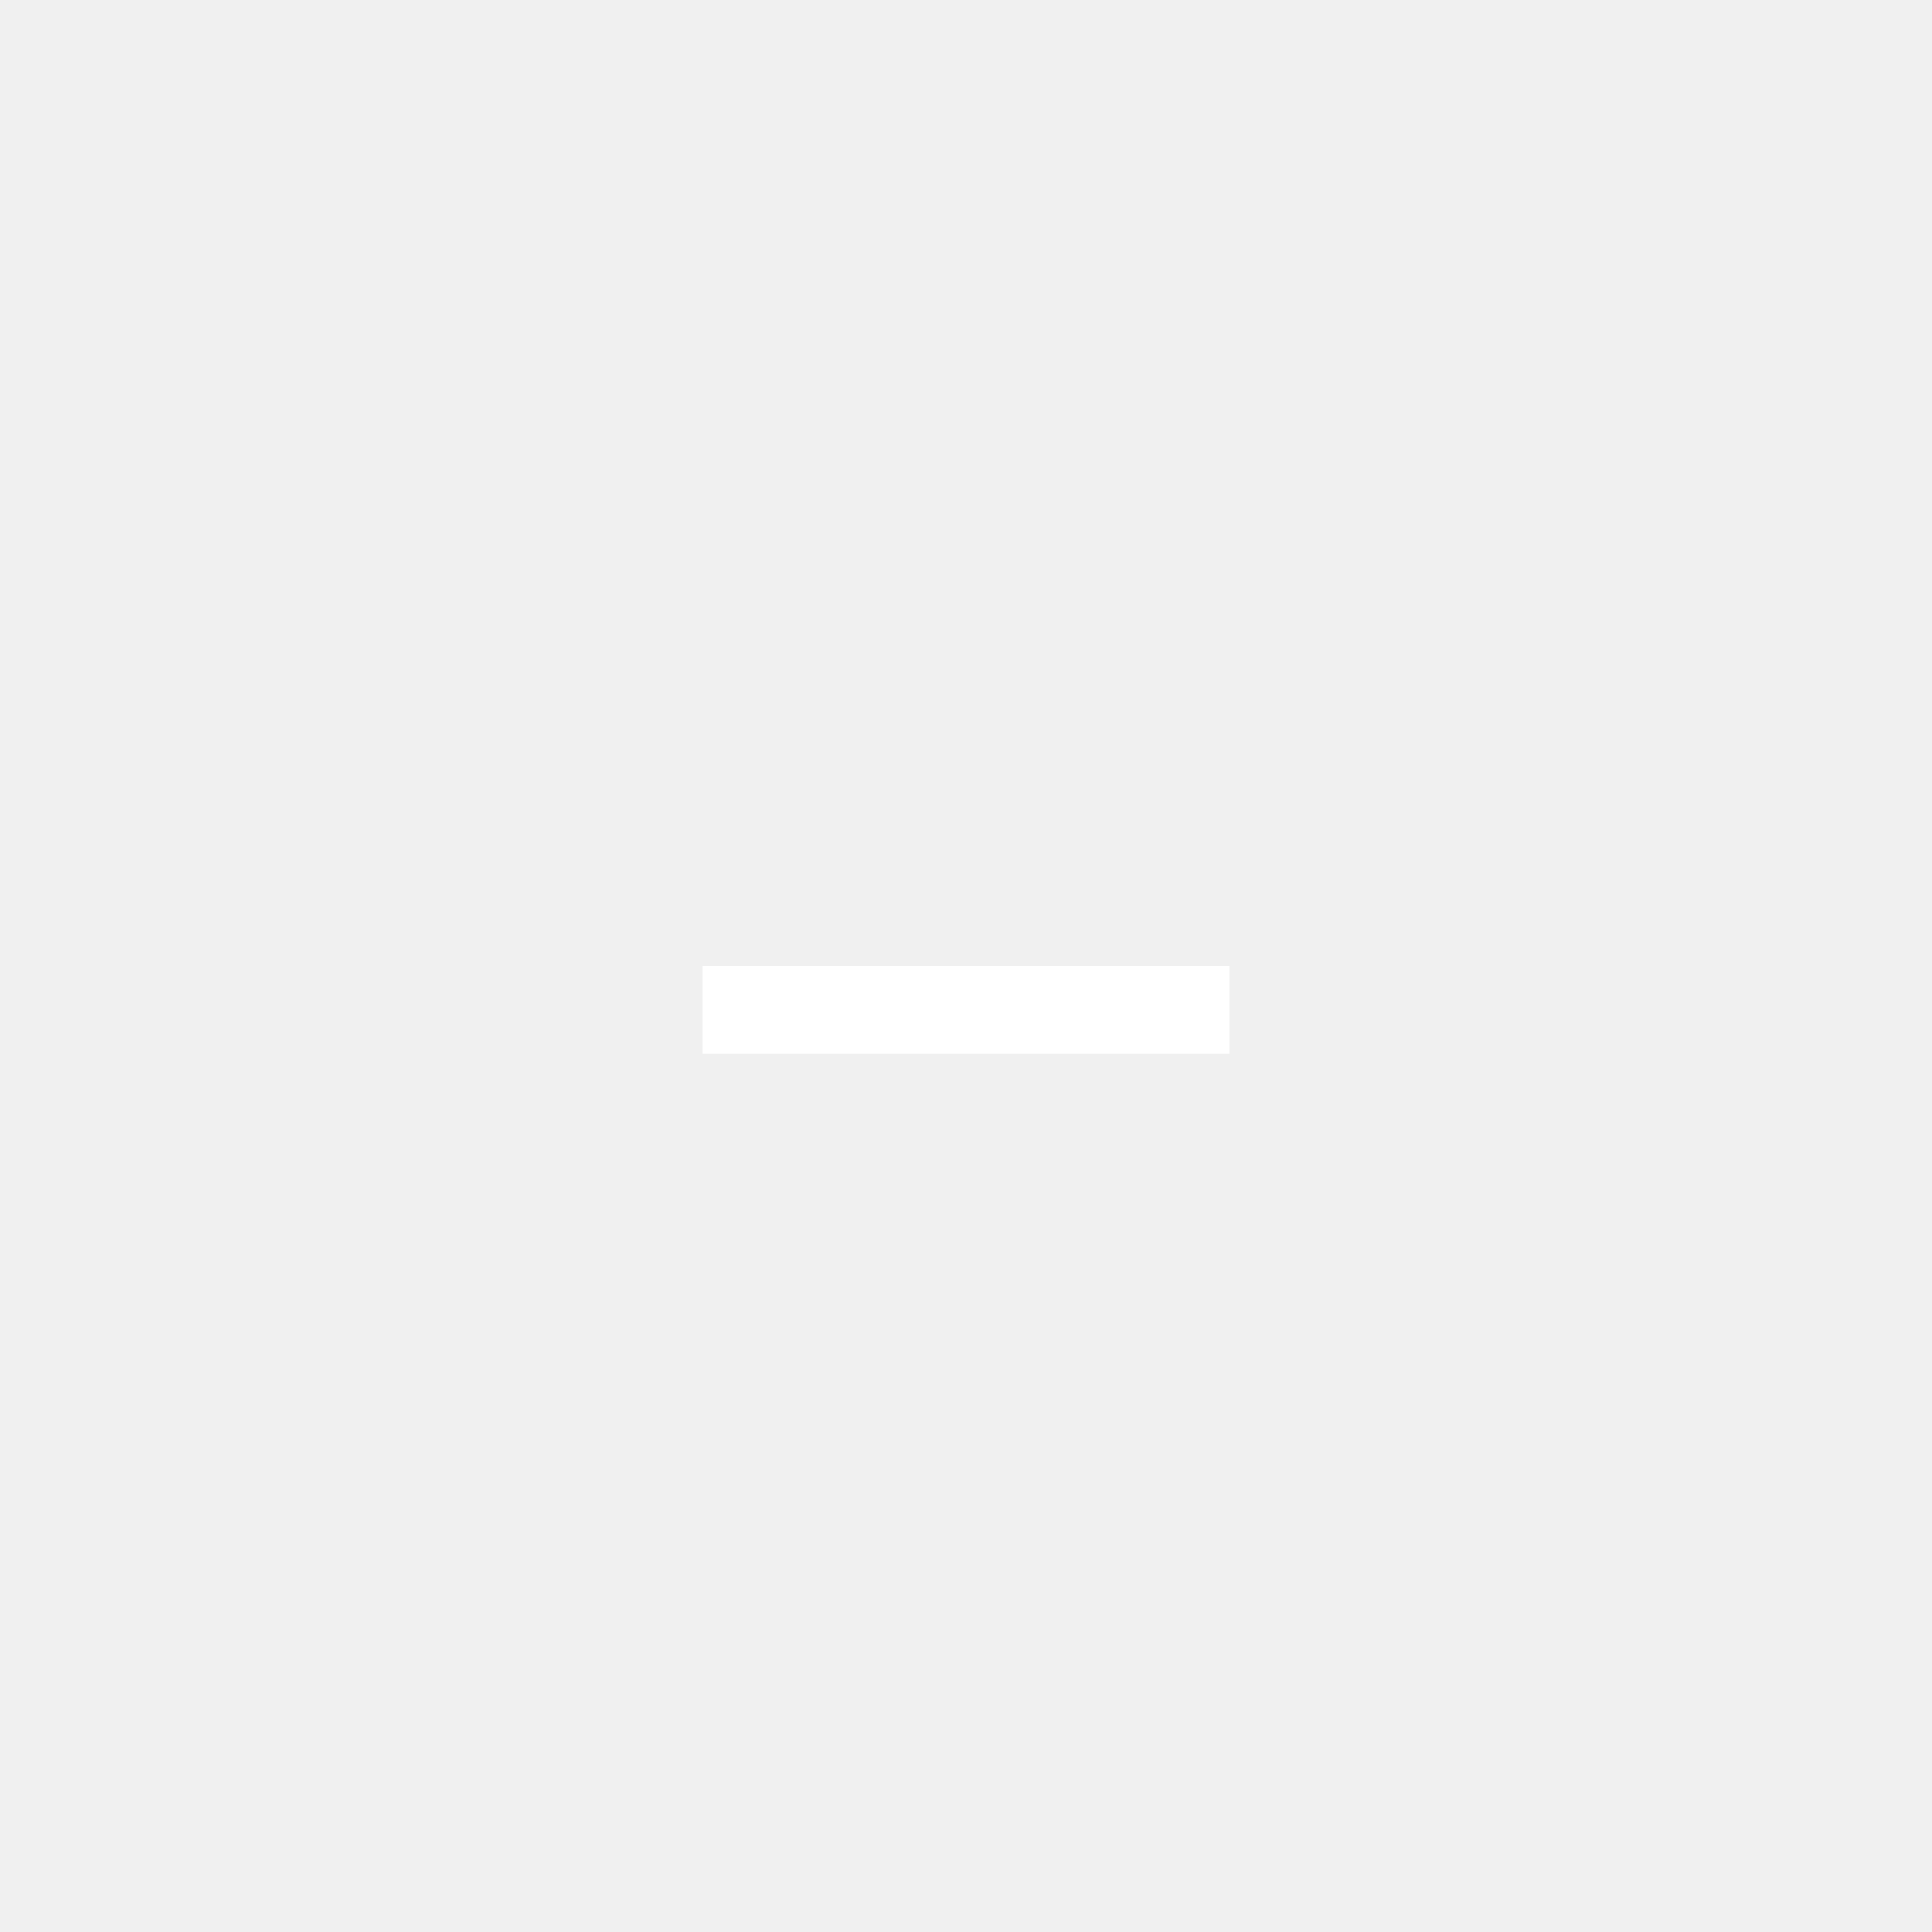
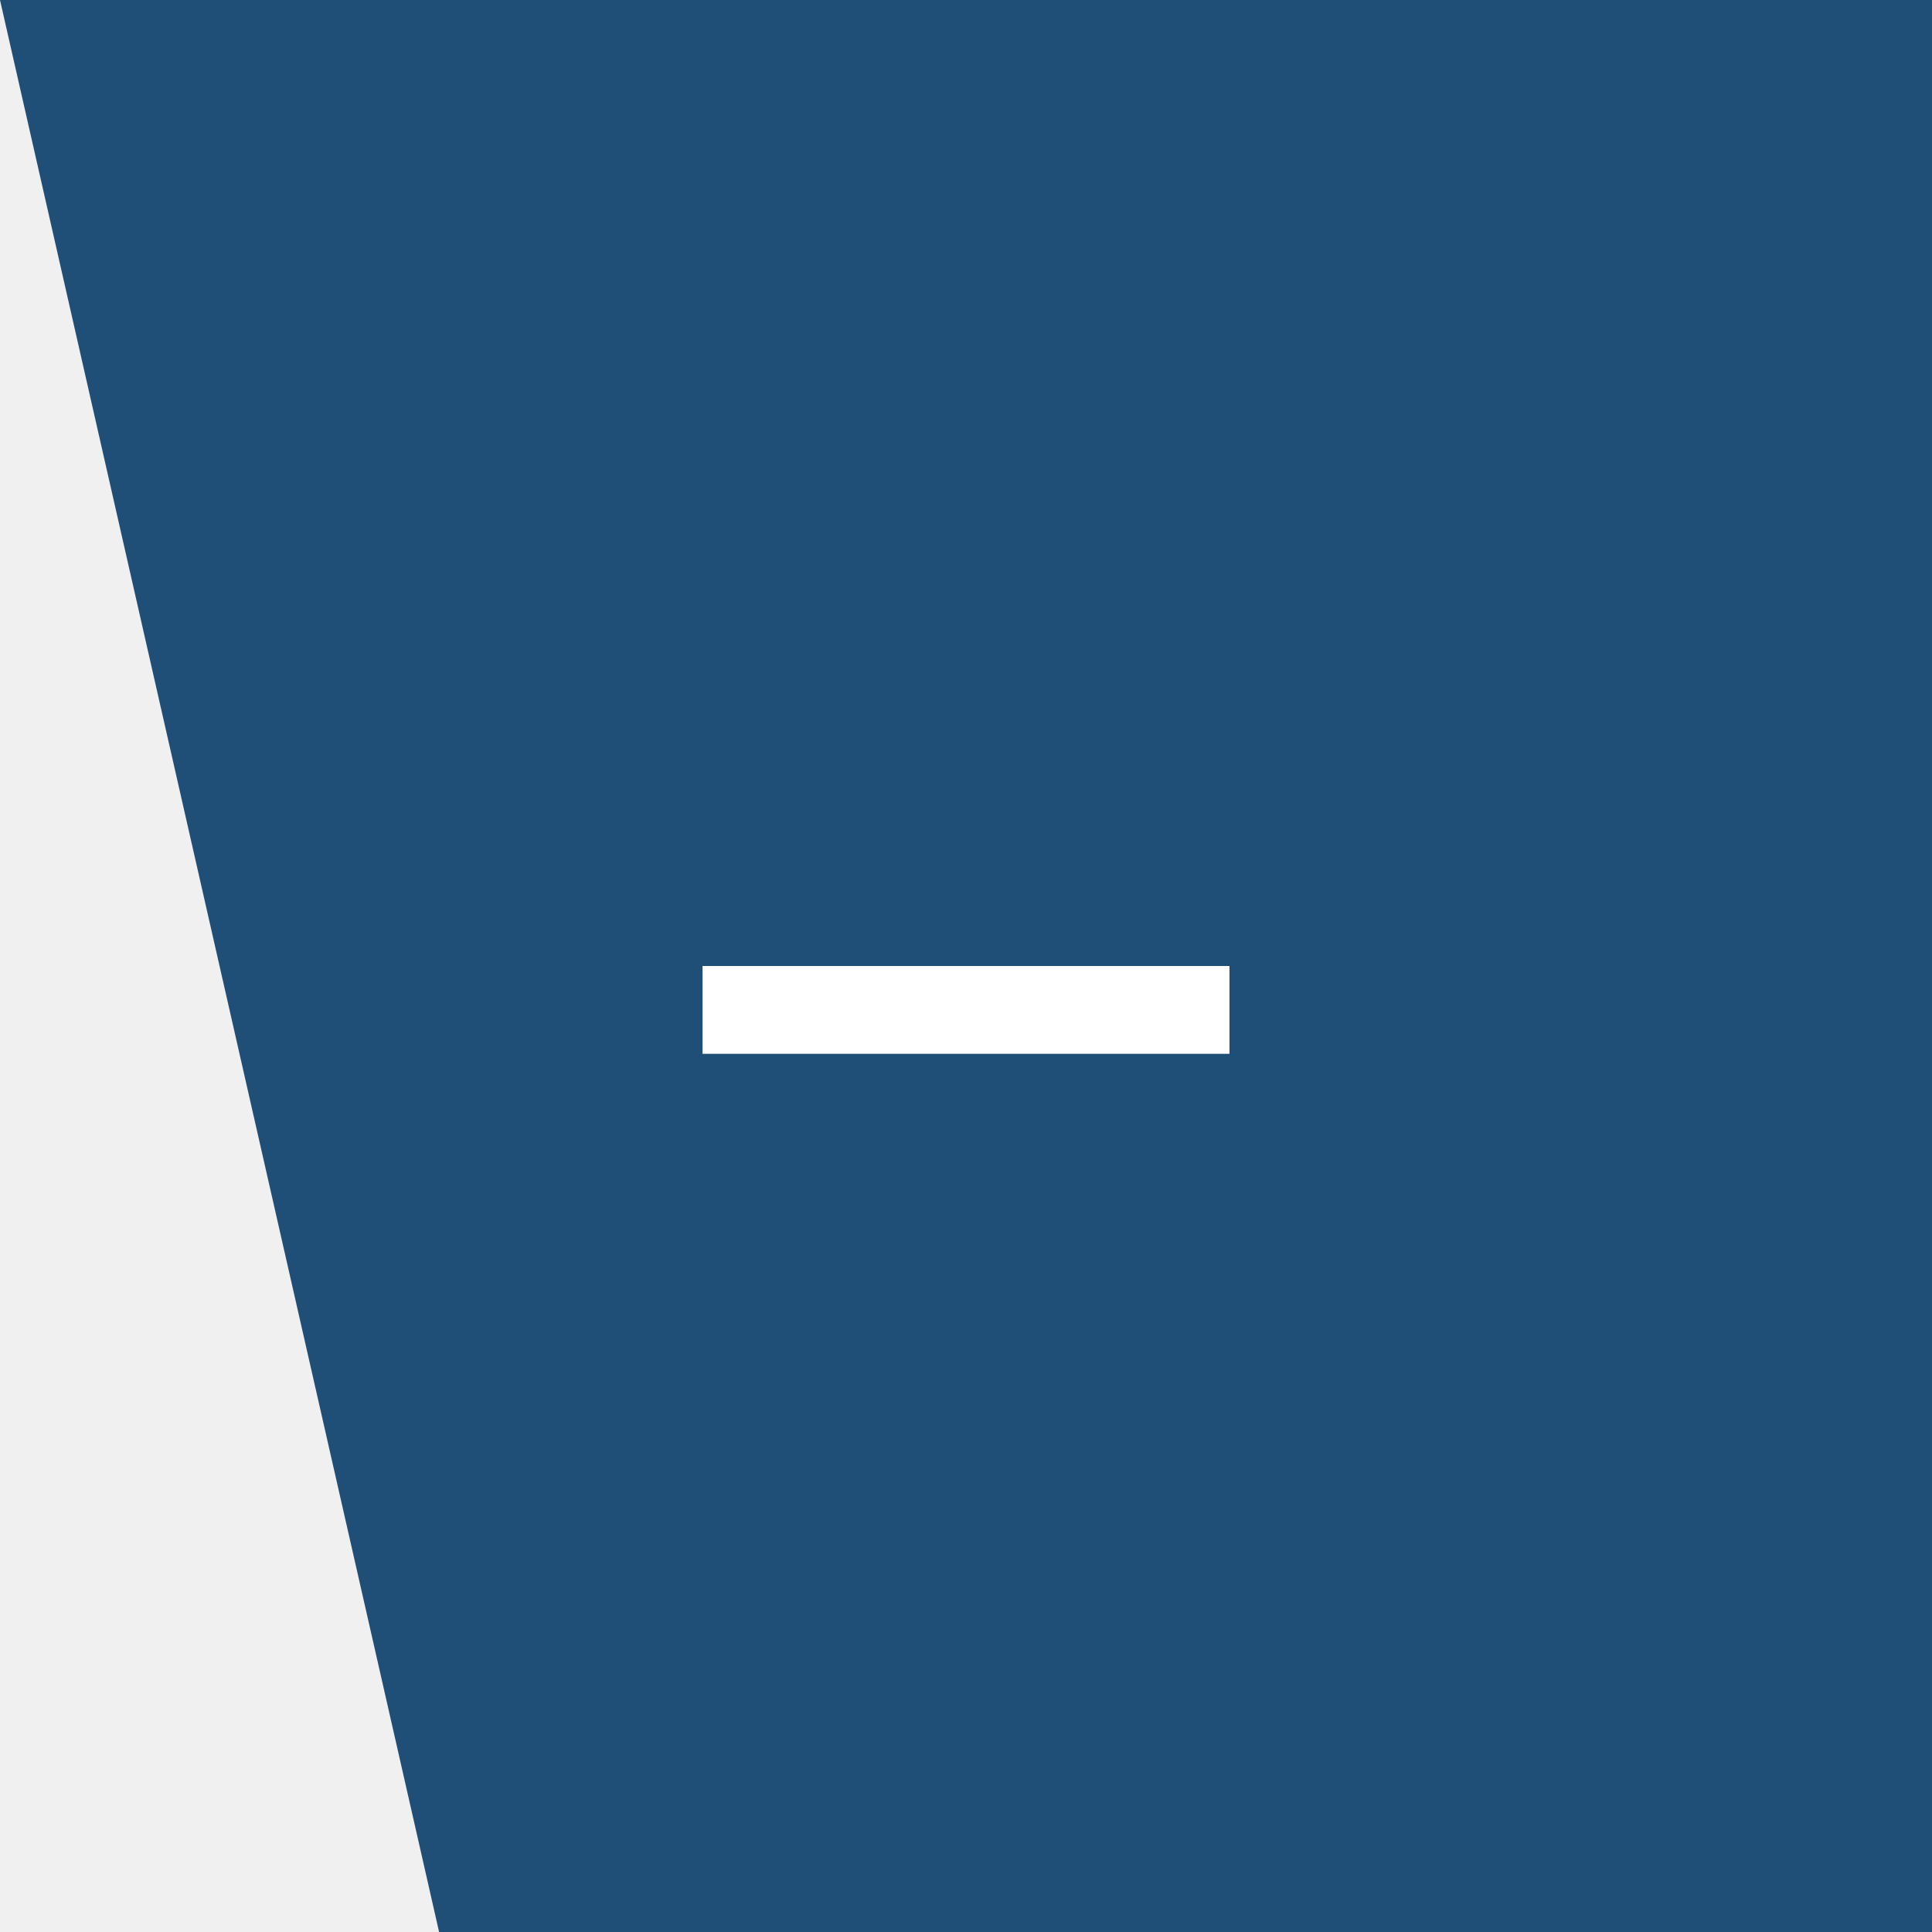
<svg xmlns="http://www.w3.org/2000/svg" xmlns:xlink="http://www.w3.org/1999/xlink" id="svg4306" width="22" height="22" version="1.1" style="enable-background:new">
  <defs id="defs24">
    <filter color-interpolation-filters="sRGB" height="1.048" width="1.048" y="-.024" x="-.024" id="filter11290">
      <feGaussianBlur id="feGaussianBlur879" stdDeviation="0.159" />
    </filter>
    <linearGradient gradientUnits="userSpaceOnUse" gradientTransform="translate(-0.0078552,-5.0139e-5)" y2=".898" y1="16.296" x2="16.137" x1=".739" id="linearGradient1005">
      <stop id="stop882" offset="0" stop-color="#ff963c" />
      <stop id="stop884" offset="1" stop-color="#ffdc55" />
    </linearGradient>
    <filter color-interpolation-filters="sRGB" height="1.166" width="1.17" y="-.083" x="-.085" id="filter1223">
      <feGaussianBlur id="feGaussianBlur887" stdDeviation="0.336" />
    </filter>
  </defs>
  <use x="0" y="0" xlink:href="#g1051" id="use1053" transform="translate(27.9661)" width="100%" height="100%" />
-   <g id="active-center">
-     <rect ry="0" rx="0" y="9.6172789e-07" x="1.2357177e-06" height="22" width="22" id="rect962" style="opacity:0;fill:#000000;fill-opacity:1;fill-rule:evenodd;stroke:none;stroke-width:3;stroke-linecap:round;stroke-linejoin:round;stroke-miterlimit:4;stroke-dasharray:none;stroke-opacity:1;paint-order:fill markers stroke" />
-     <rect ry="0" y="11" x="8" height="1" width="6" id="rect842" style="opacity:1;fill:#ffffff;fill-opacity:1;stroke:none;stroke-width:0.632;stroke-linecap:round;stroke-miterlimit:4;stroke-dasharray:none;stroke-opacity:1" />
-   </g>
  <g id="inactive-center" transform="translate(-0.6555633)">
    <rect style="opacity:0;fill:#000000;fill-opacity:1;fill-rule:evenodd;stroke:none;stroke-width:3;stroke-linecap:round;stroke-linejoin:round;stroke-miterlimit:4;stroke-dasharray:none;stroke-opacity:1;paint-order:fill markers stroke" id="rect1015" width="22" height="22" x="28.656" y="0.061" rx="0" ry="0" />
    <rect style="opacity:0.4;fill:#ffffff;fill-opacity:1;stroke:none;stroke-width:0.632;stroke-linecap:round;stroke-miterlimit:4;stroke-dasharray:none;stroke-opacity:1" id="rect844" width="6" height="1" x="36.656" y="11" ry="0" />
  </g>
  <g id="deactivated-center" transform="translate(0.1410484)">
    <rect ry="0" rx="0" y="0.806" x="58.859" height="22" width="22" id="rect1020" style="opacity:0;fill:#000000;fill-opacity:1;fill-rule:evenodd;stroke:none;stroke-width:3;stroke-linecap:round;stroke-linejoin:round;stroke-miterlimit:4;stroke-dasharray:none;stroke-opacity:1;paint-order:fill markers stroke" />
    <rect ry="0" y="11" x="66.859" height="1" width="6" id="rect893" style="opacity:0.4;fill:#ffffff;fill-opacity:1;stroke:none;stroke-width:0.632;stroke-linecap:round;stroke-miterlimit:4;stroke-dasharray:none;stroke-opacity:1" />
  </g>
-   <g id="hover-center">
-     <rect style="display:inline;opacity:1;fill:none;fill-opacity:1;stroke:none;stroke-width:1.375;stroke-linecap:butt;stroke-linejoin:miter;stroke-miterlimit:4;stroke-dasharray:none;stroke-dashoffset:0;stroke-opacity:0" id="rect6316" width="22" height="22" x="6.2584604e-07" y="32" />
-     <g transform="translate(25)" id="g921">
-       <rect style="opacity:0.1;fill:#ffffff;fill-opacity:1;stroke:none;stroke-width:1.222;stroke-linecap:round;stroke-miterlimit:4;stroke-dasharray:none;stroke-opacity:1" id="rect913" width="22" height="22" x="-25" y="32" ry="0" />
-       <rect style="opacity:1;fill:#ffffff;fill-opacity:1;stroke:none;stroke-width:0.632;stroke-linecap:round;stroke-miterlimit:4;stroke-dasharray:none;stroke-opacity:1" id="rect846" width="6" height="1" x="-17" y="43" ry="0" />
+   <g id="active-center" transform="translate(-8.1292302e-7,-32)" style="enable-background:new">
+     <rect style="display:inline;opacity:1;fill:none;fill-opacity:1;stroke:none;stroke-width:1.375;stroke-linecap:butt;stroke-linejoin:miter;stroke-miterlimit:4;stroke-dasharray:none;stroke-dashoffset:0;stroke-opacity:0" id="rect849" width="22" height="22" x="6.2584604e-07" y="32" />
+     <g transform="translate(25)" id="g855">
+       <path style="color:#000000;opacity:1;fill:#1f4f77;fill-opacity:1;stroke-width:1.222;stroke-linecap:round;-inkscape-stroke:none" d="M -25,32 H -3 V 54 H -20 Z" id="rect851" />
+       <rect style="opacity:1;fill:#ffffff;fill-opacity:1;stroke:none;stroke-width:0.632;stroke-linecap:round;stroke-miterlimit:4;stroke-dasharray:none;stroke-opacity:1" id="rect853" width="6" height="1" x="-17" y="43" ry="0" />
    </g>
  </g>
-   <g id="pressed-center" transform="translate(0,-0.5)">
-     <rect y="57.5" x="6.2316286e-07" height="22" width="22" id="rect6412" style="display:inline;opacity:1;fill:none;fill-opacity:1;stroke:none;stroke-width:1.375;stroke-linecap:butt;stroke-linejoin:miter;stroke-miterlimit:4;stroke-dasharray:none;stroke-dashoffset:0;stroke-opacity:0" />
-     <g transform="translate(25,-0.5)" id="g946">
-       <rect ry="0" y="58" x="-25" height="22" width="22" id="rect915" style="opacity:0.15;fill:#ffffff;fill-opacity:1;stroke:none;stroke-width:1.222;stroke-linecap:round;stroke-miterlimit:4;stroke-dasharray:none;stroke-opacity:1" />
-       <rect ry="0" y="69" x="-17" height="1" width="6" id="rect917" style="opacity:1;fill:#ffffff;fill-opacity:1;stroke:none;stroke-width:0.632;stroke-linecap:round;stroke-miterlimit:4;stroke-dasharray:none;stroke-opacity:1" />
+   <g id="hover-center" style="enable-background:new">
+     <rect style="display:inline;opacity:1;fill:none;fill-opacity:1;stroke:none;stroke-width:1.375;stroke-linecap:butt;stroke-linejoin:miter;stroke-miterlimit:4;stroke-dasharray:none;stroke-dashoffset:0;stroke-opacity:0" id="rect1133" width="22" height="22" x="6.2584604e-07" y="32" />
+     <g transform="translate(25)" id="g1139">
+       <path style="color:#000000;opacity:1;fill:#358bca;fill-opacity:1;stroke-width:1.222;stroke-linecap:round;-inkscape-stroke:none" d="M -25,32 H -3 V 54 H -20 Z" id="path1135" />
+       <path style="color:#000000;fill:#ffffff;stroke-width:0.632;stroke-linecap:round;-inkscape-stroke:none" d="m -16.5,43 h 5 c 0.277,0 0.5,0.223 0.5,0.5 0,0.277 -0.223,0.5 -0.5,0.5 h -5 c -0.277,0 -0.5,-0.223 -0.5,-0.5 0,-0.277 0.223,-0.5 0.5,-0.5 z" id="rect1137" />
+     </g>
+   </g>
+   <g id="pressed-center" transform="translate(-1.612923e-6,25)" style="enable-background:new">
+     <rect style="display:inline;opacity:1;fill:none;fill-opacity:1;stroke:none;stroke-width:1.375;stroke-linecap:butt;stroke-linejoin:miter;stroke-miterlimit:4;stroke-dasharray:none;stroke-dashoffset:0;stroke-opacity:0" id="rect1471" width="22" height="22" x="6.2584604e-07" y="32" />
+     <g transform="translate(25)" id="g1477">
+       <path style="color:#000000;opacity:1;fill:#153651;fill-opacity:1;stroke-width:1.222;stroke-linecap:round;-inkscape-stroke:none" d="M -25,32 H -3 V 54 H -20 Z" id="path1473" />
+       <path style="color:#000000;fill:#ffffff;stroke-width:0.632;stroke-linecap:round;-inkscape-stroke:none" d="m -16.5,43 h 5 c 0.277,0 0.5,0.223 0.5,0.5 0,0.277 -0.223,0.5 -0.5,0.5 h -5 c -0.277,0 -0.5,-0.223 -0.5,-0.5 0,-0.277 0.223,-0.5 0.5,-0.5 z" id="rect1475" />
    </g>
  </g>
</svg>
